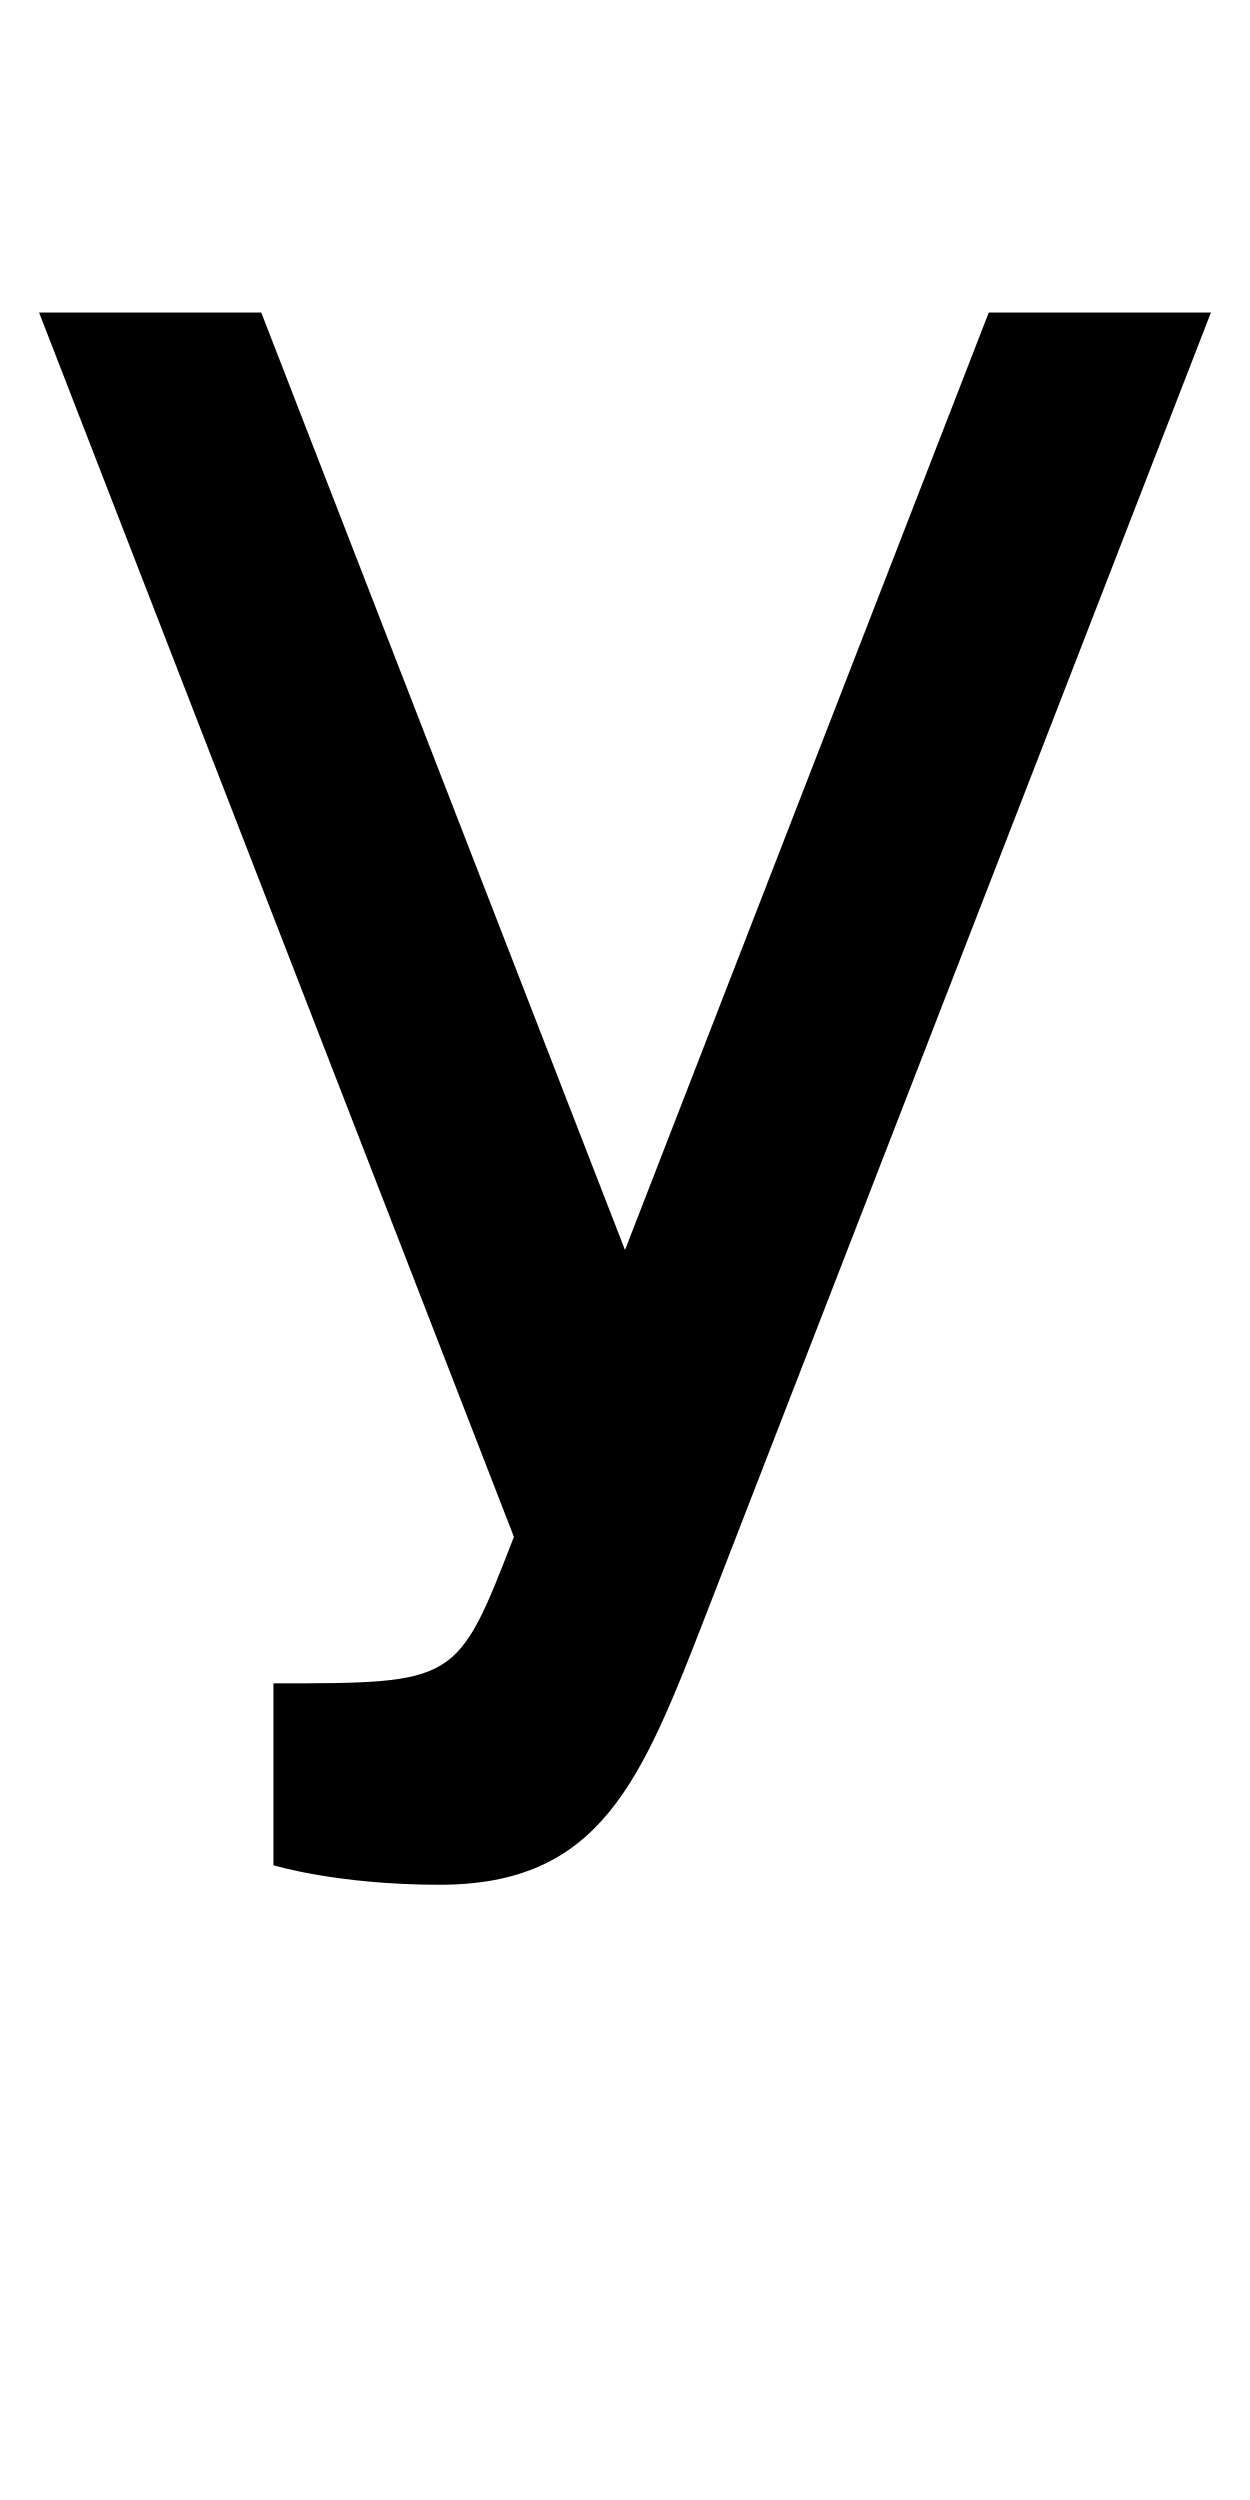
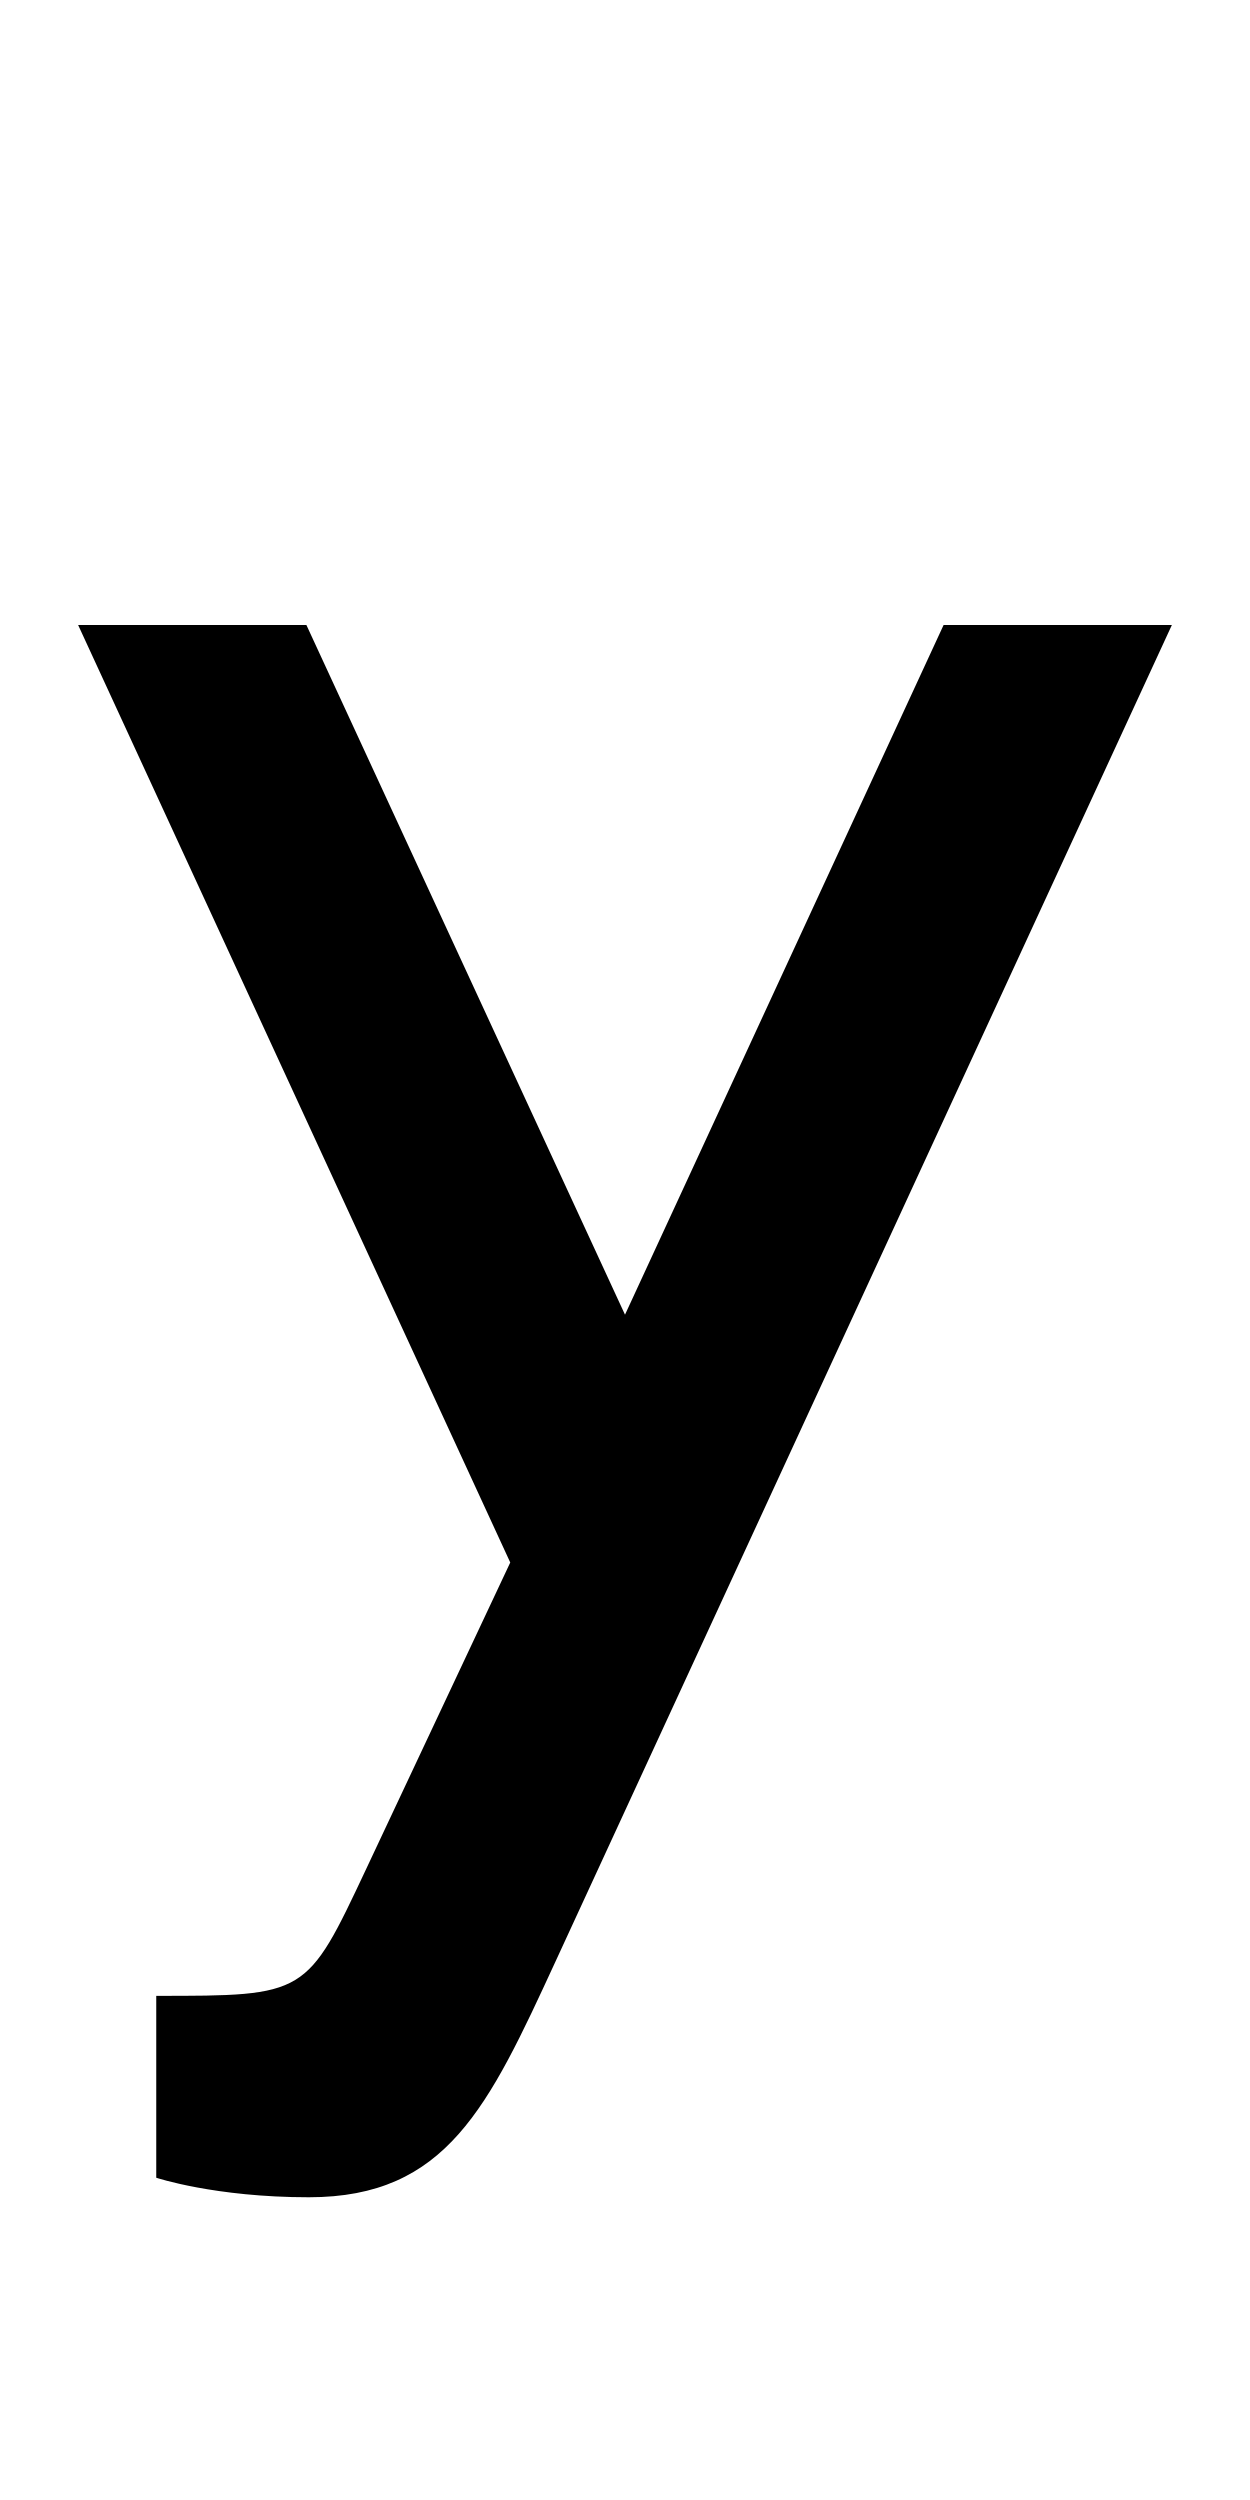
<svg xmlns="http://www.w3.org/2000/svg" version="1.1" width="1024" height="2048" id="svg3355">
  <defs id="defs3357" />
  <g transform="translate(0,995.6378)" id="layer1" />
-   <path d="M 32,256 421,1259 c -46.541,120.001 -46.539,120 -197,120 L 224,1528 c 0,0 52.003,16 136,16 132.522,0 165.491,-85.016 219,-223 l 413,-1065 -182,0 L 512,1024 214,256 z" id="path3157-2-7-7-2-8-2-3-1-1-3-33-4-3-4-9-9" style="fill:#000000;fill-opacity:1;stroke:none;display:inline" />
+   <path d="m 128,1784 0,-149 c 123.106,0 123.107,5e-4 172,-104 L 418,1280 64,512 l 187,0 L 512,1077 773,512 l 187,0 L 455,1607 c -54.861,118.955 -89.007,193 -202,193 -76.997,0 -125,-16 -125,-16 z" id="path3157-2-7-7-2-8-2-40-6-4-6-4-3" style="fill:#000000;fill-opacity:1;stroke:none;display:inline" />
</svg>
